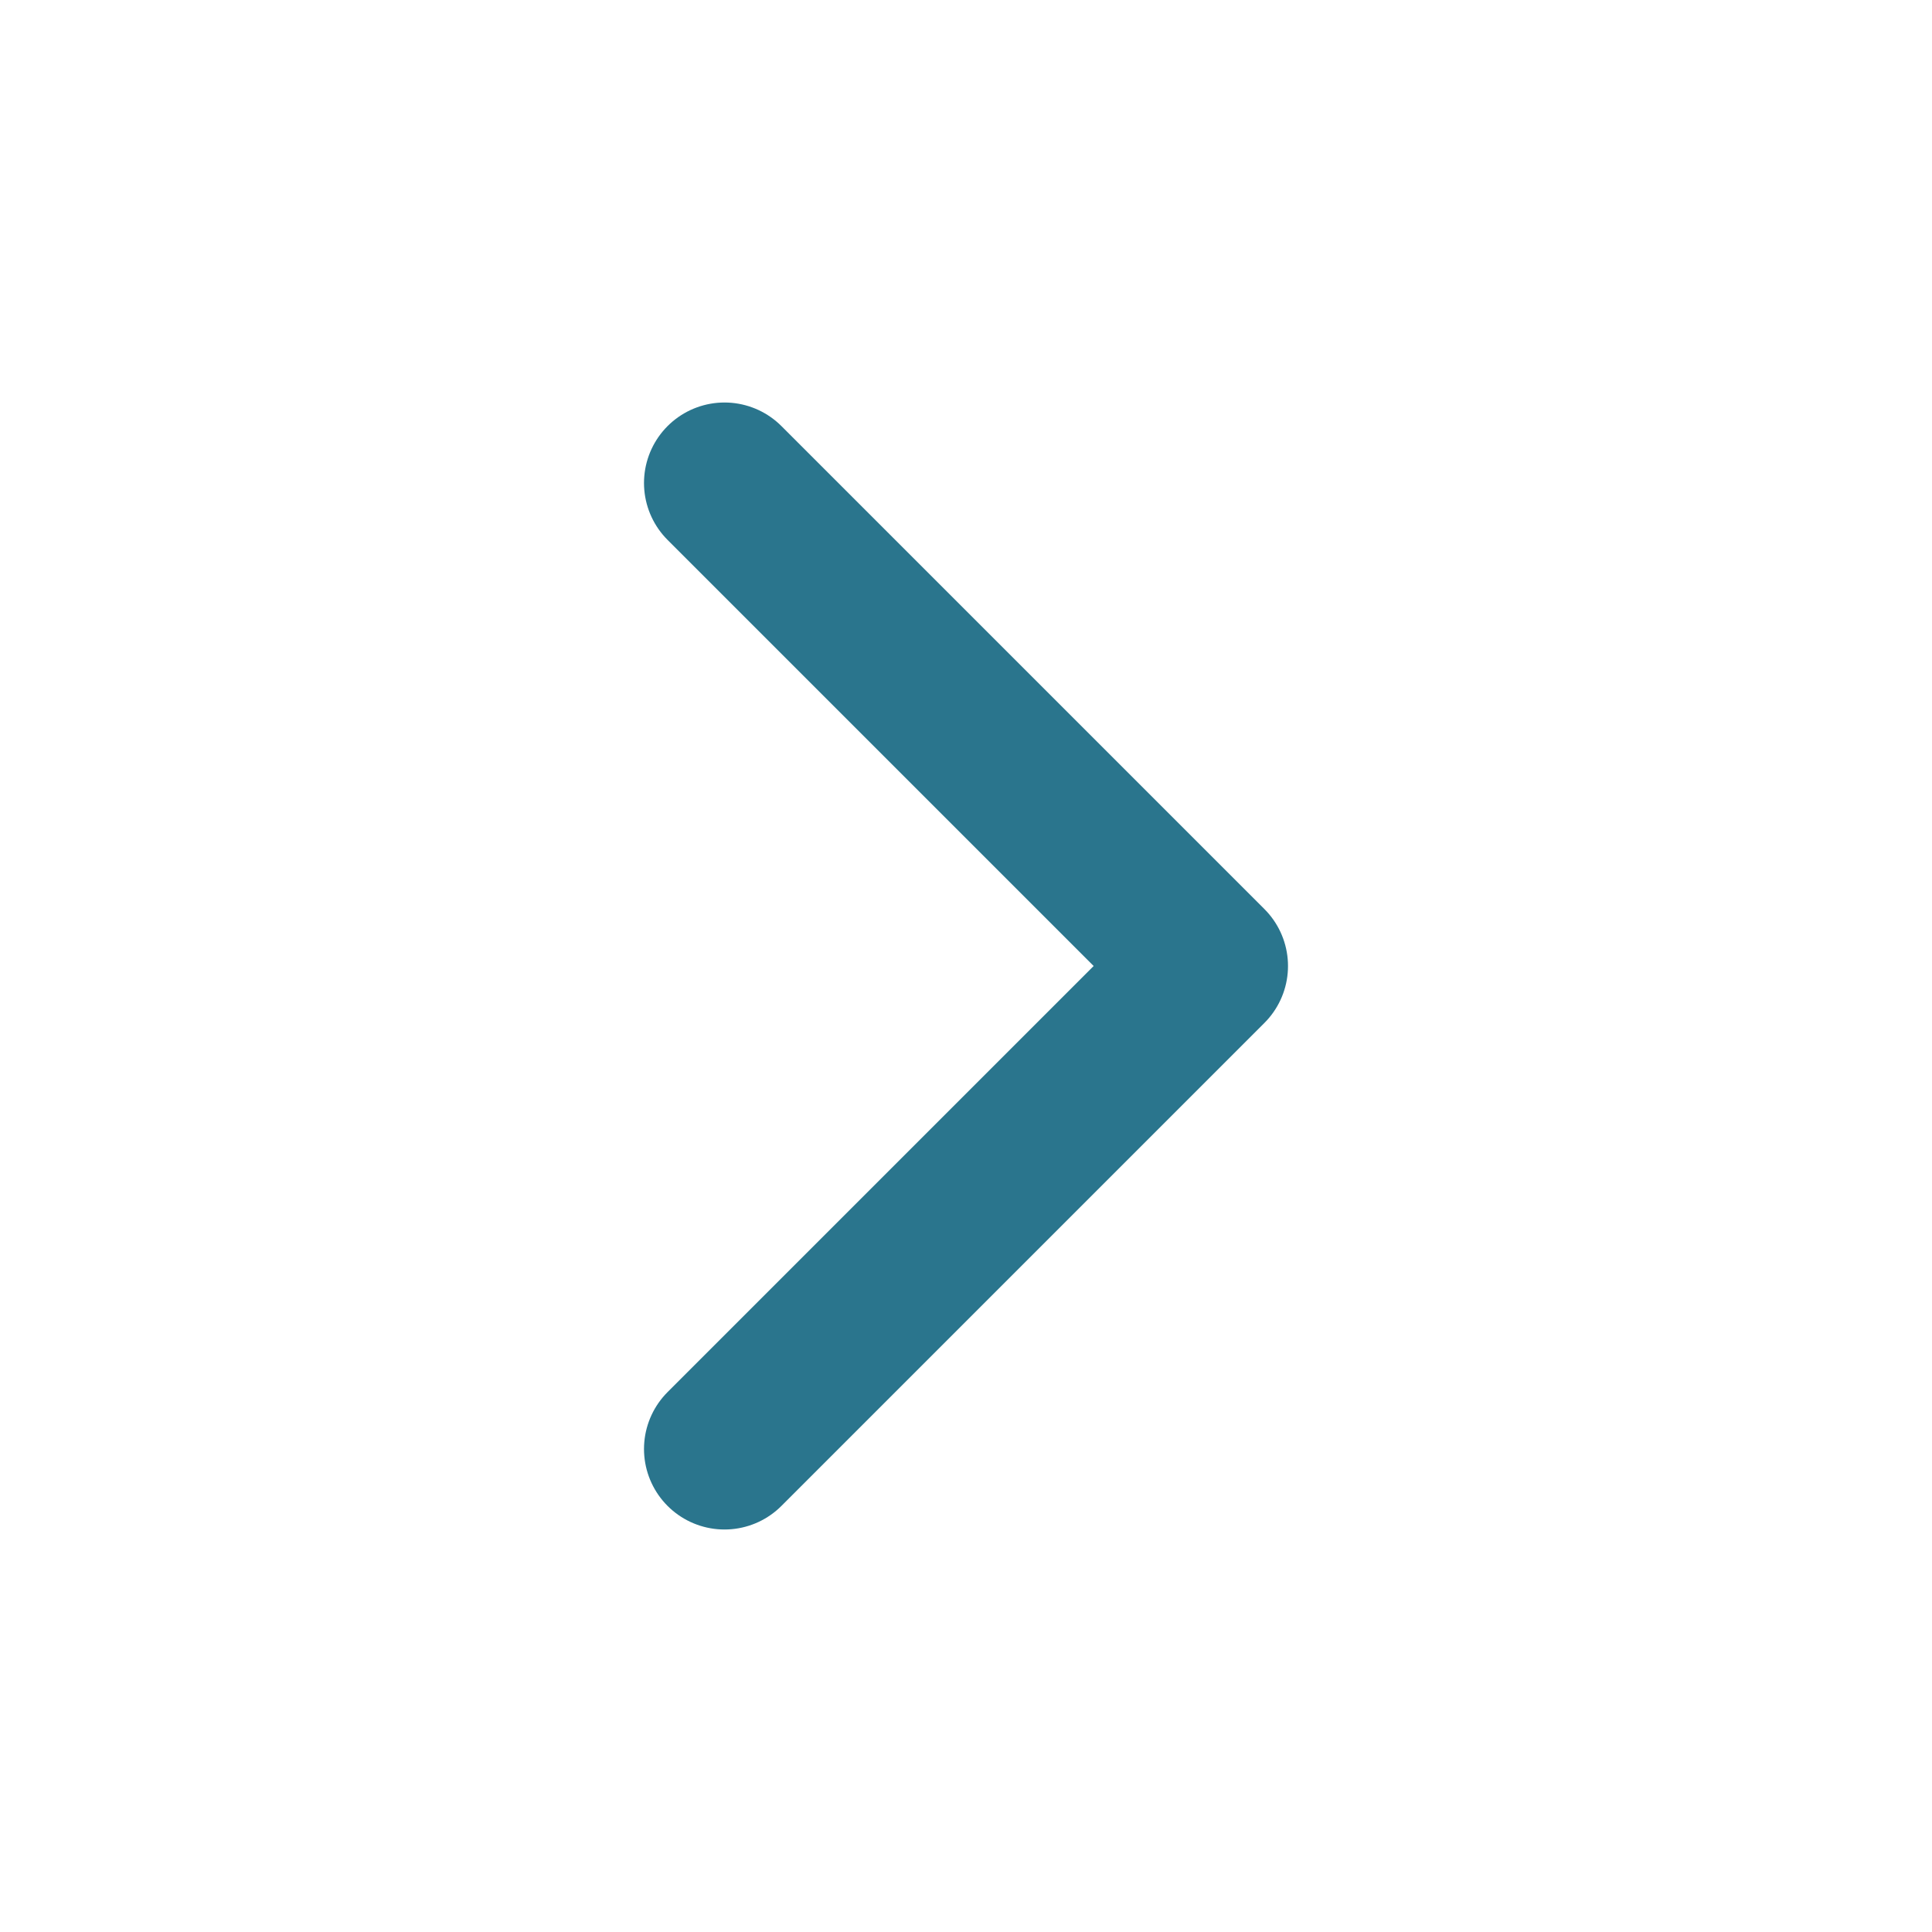
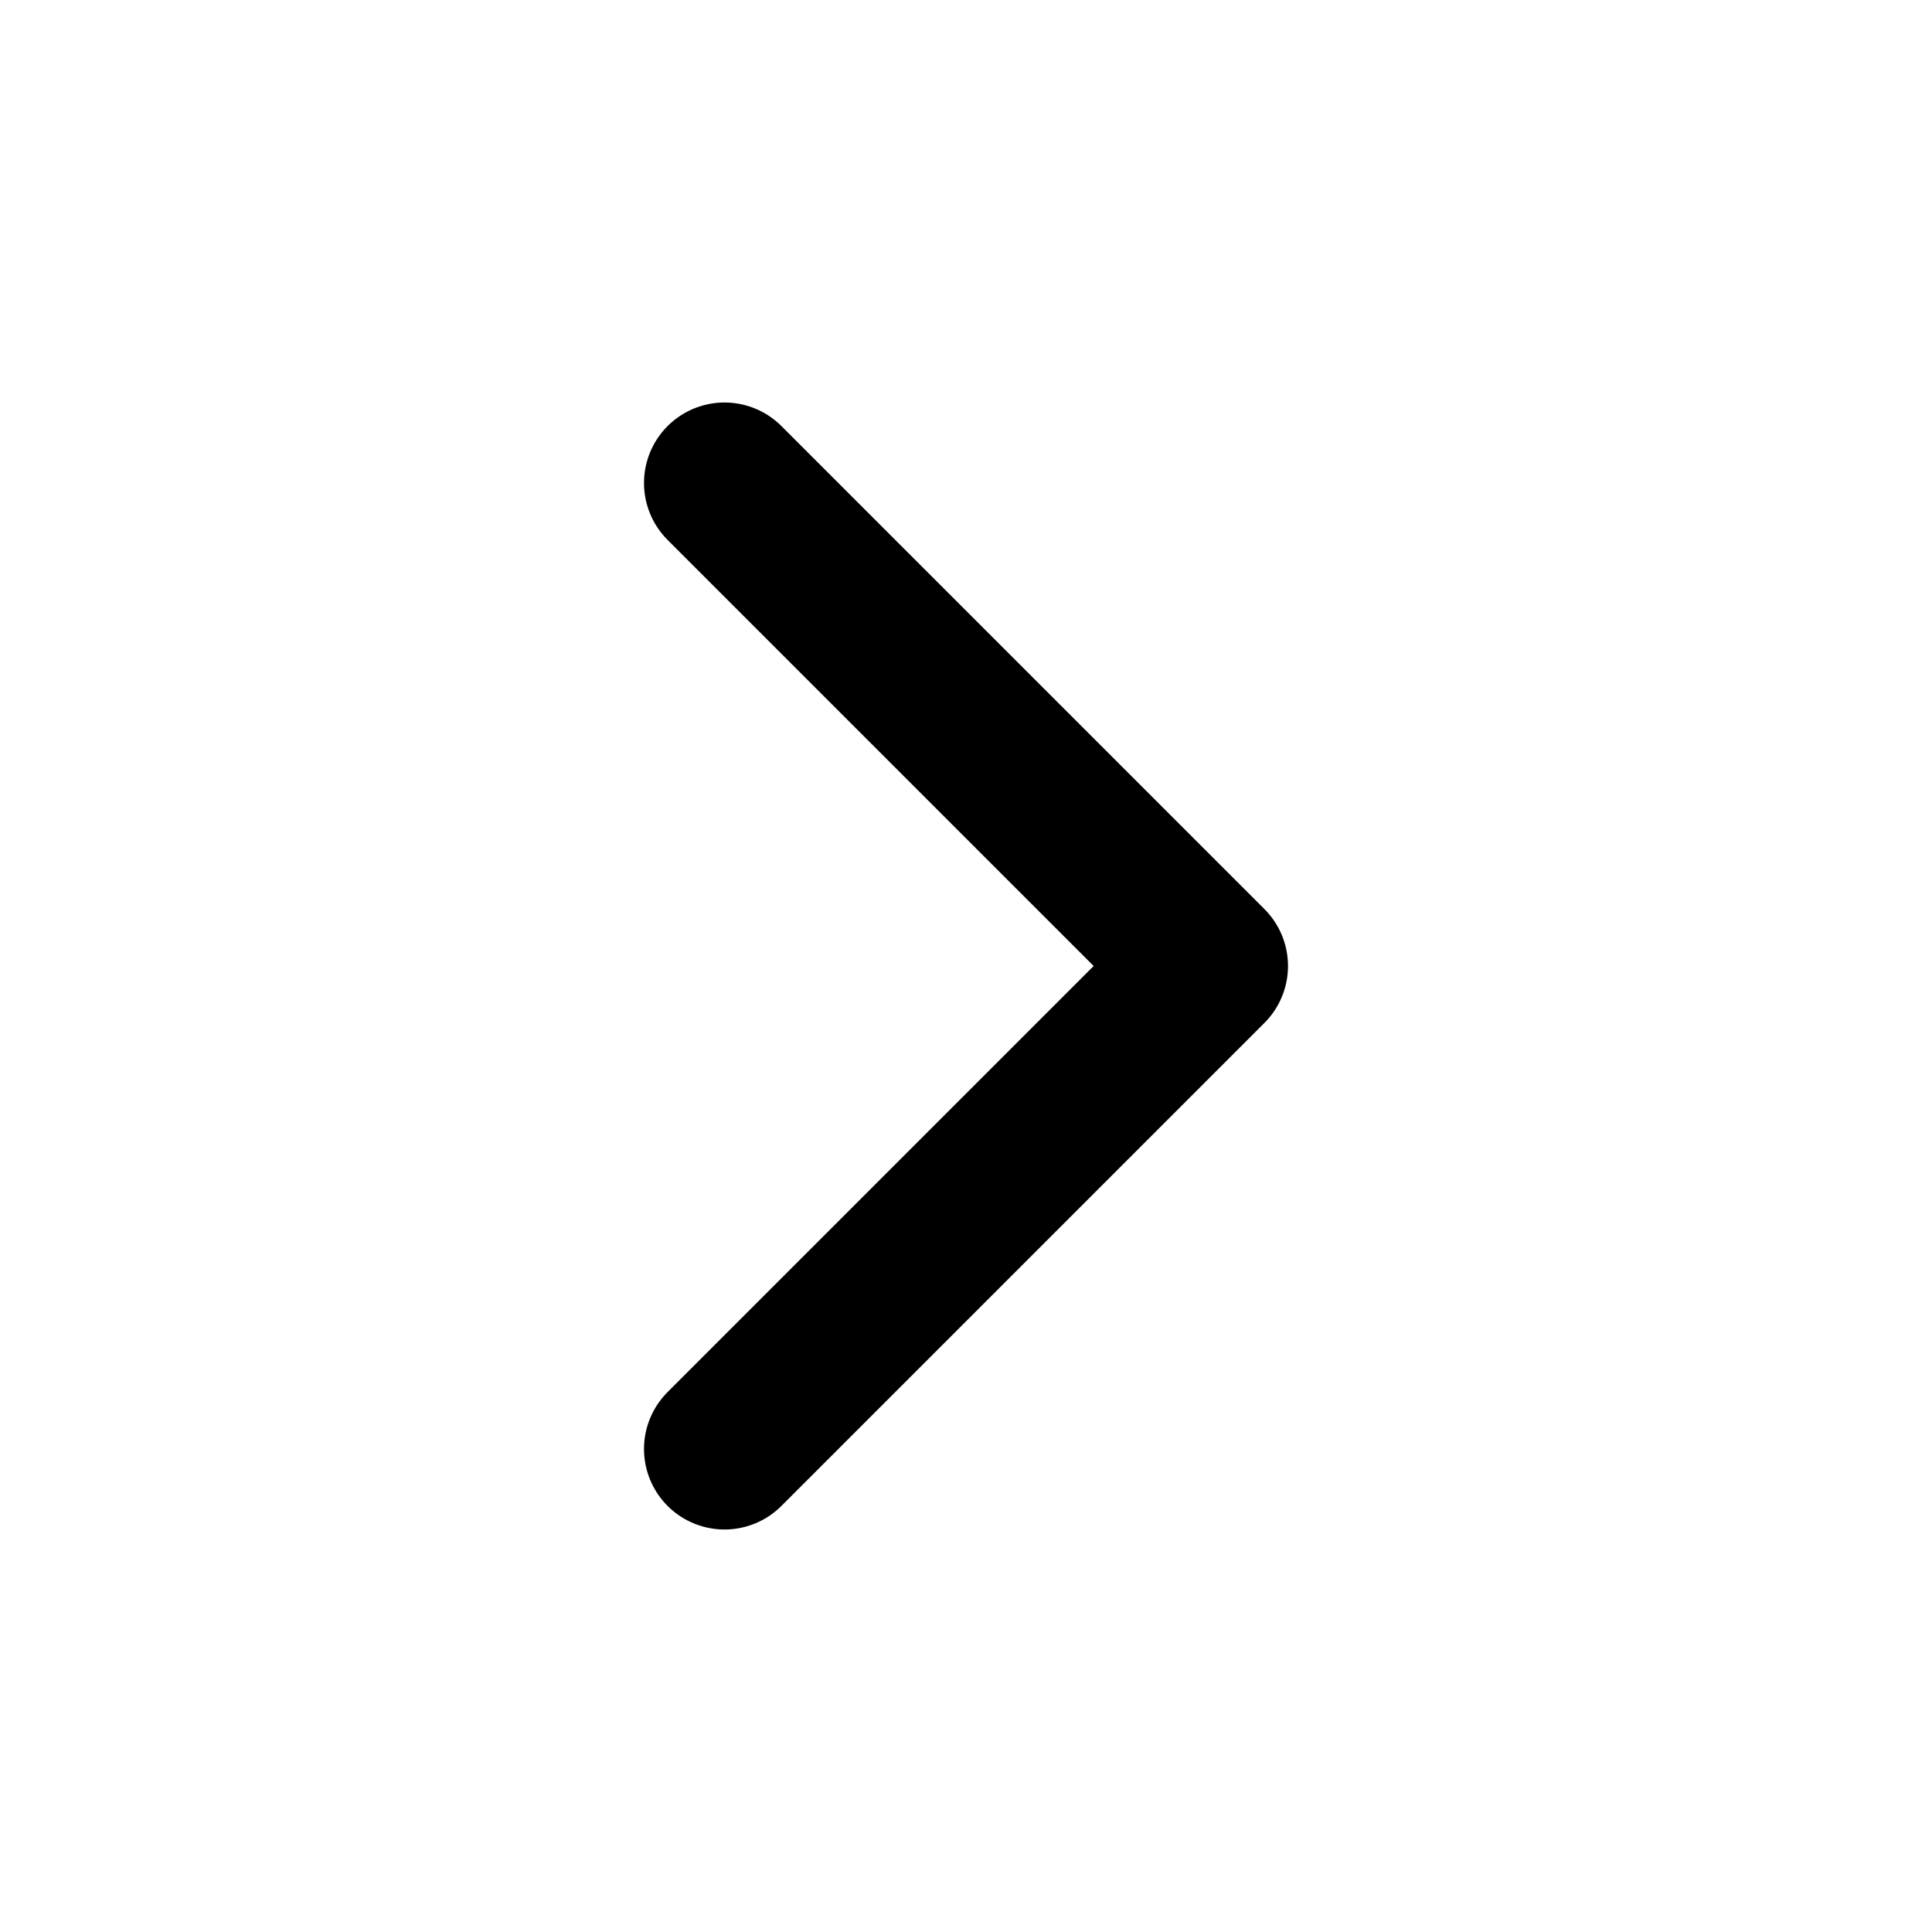
<svg xmlns="http://www.w3.org/2000/svg" width="24" height="24" viewBox="0 0 24 24" fill="none">
-   <path d="M9 18L15 12L9 6" stroke="#2A758D" stroke-width="2" stroke-linecap="round" stroke-linejoin="round" />
+   <path d="M9 18L15 12L9 6" stroke="currentcolor" stroke-width="2" stroke-linecap="round" stroke-linejoin="round" />
</svg>
